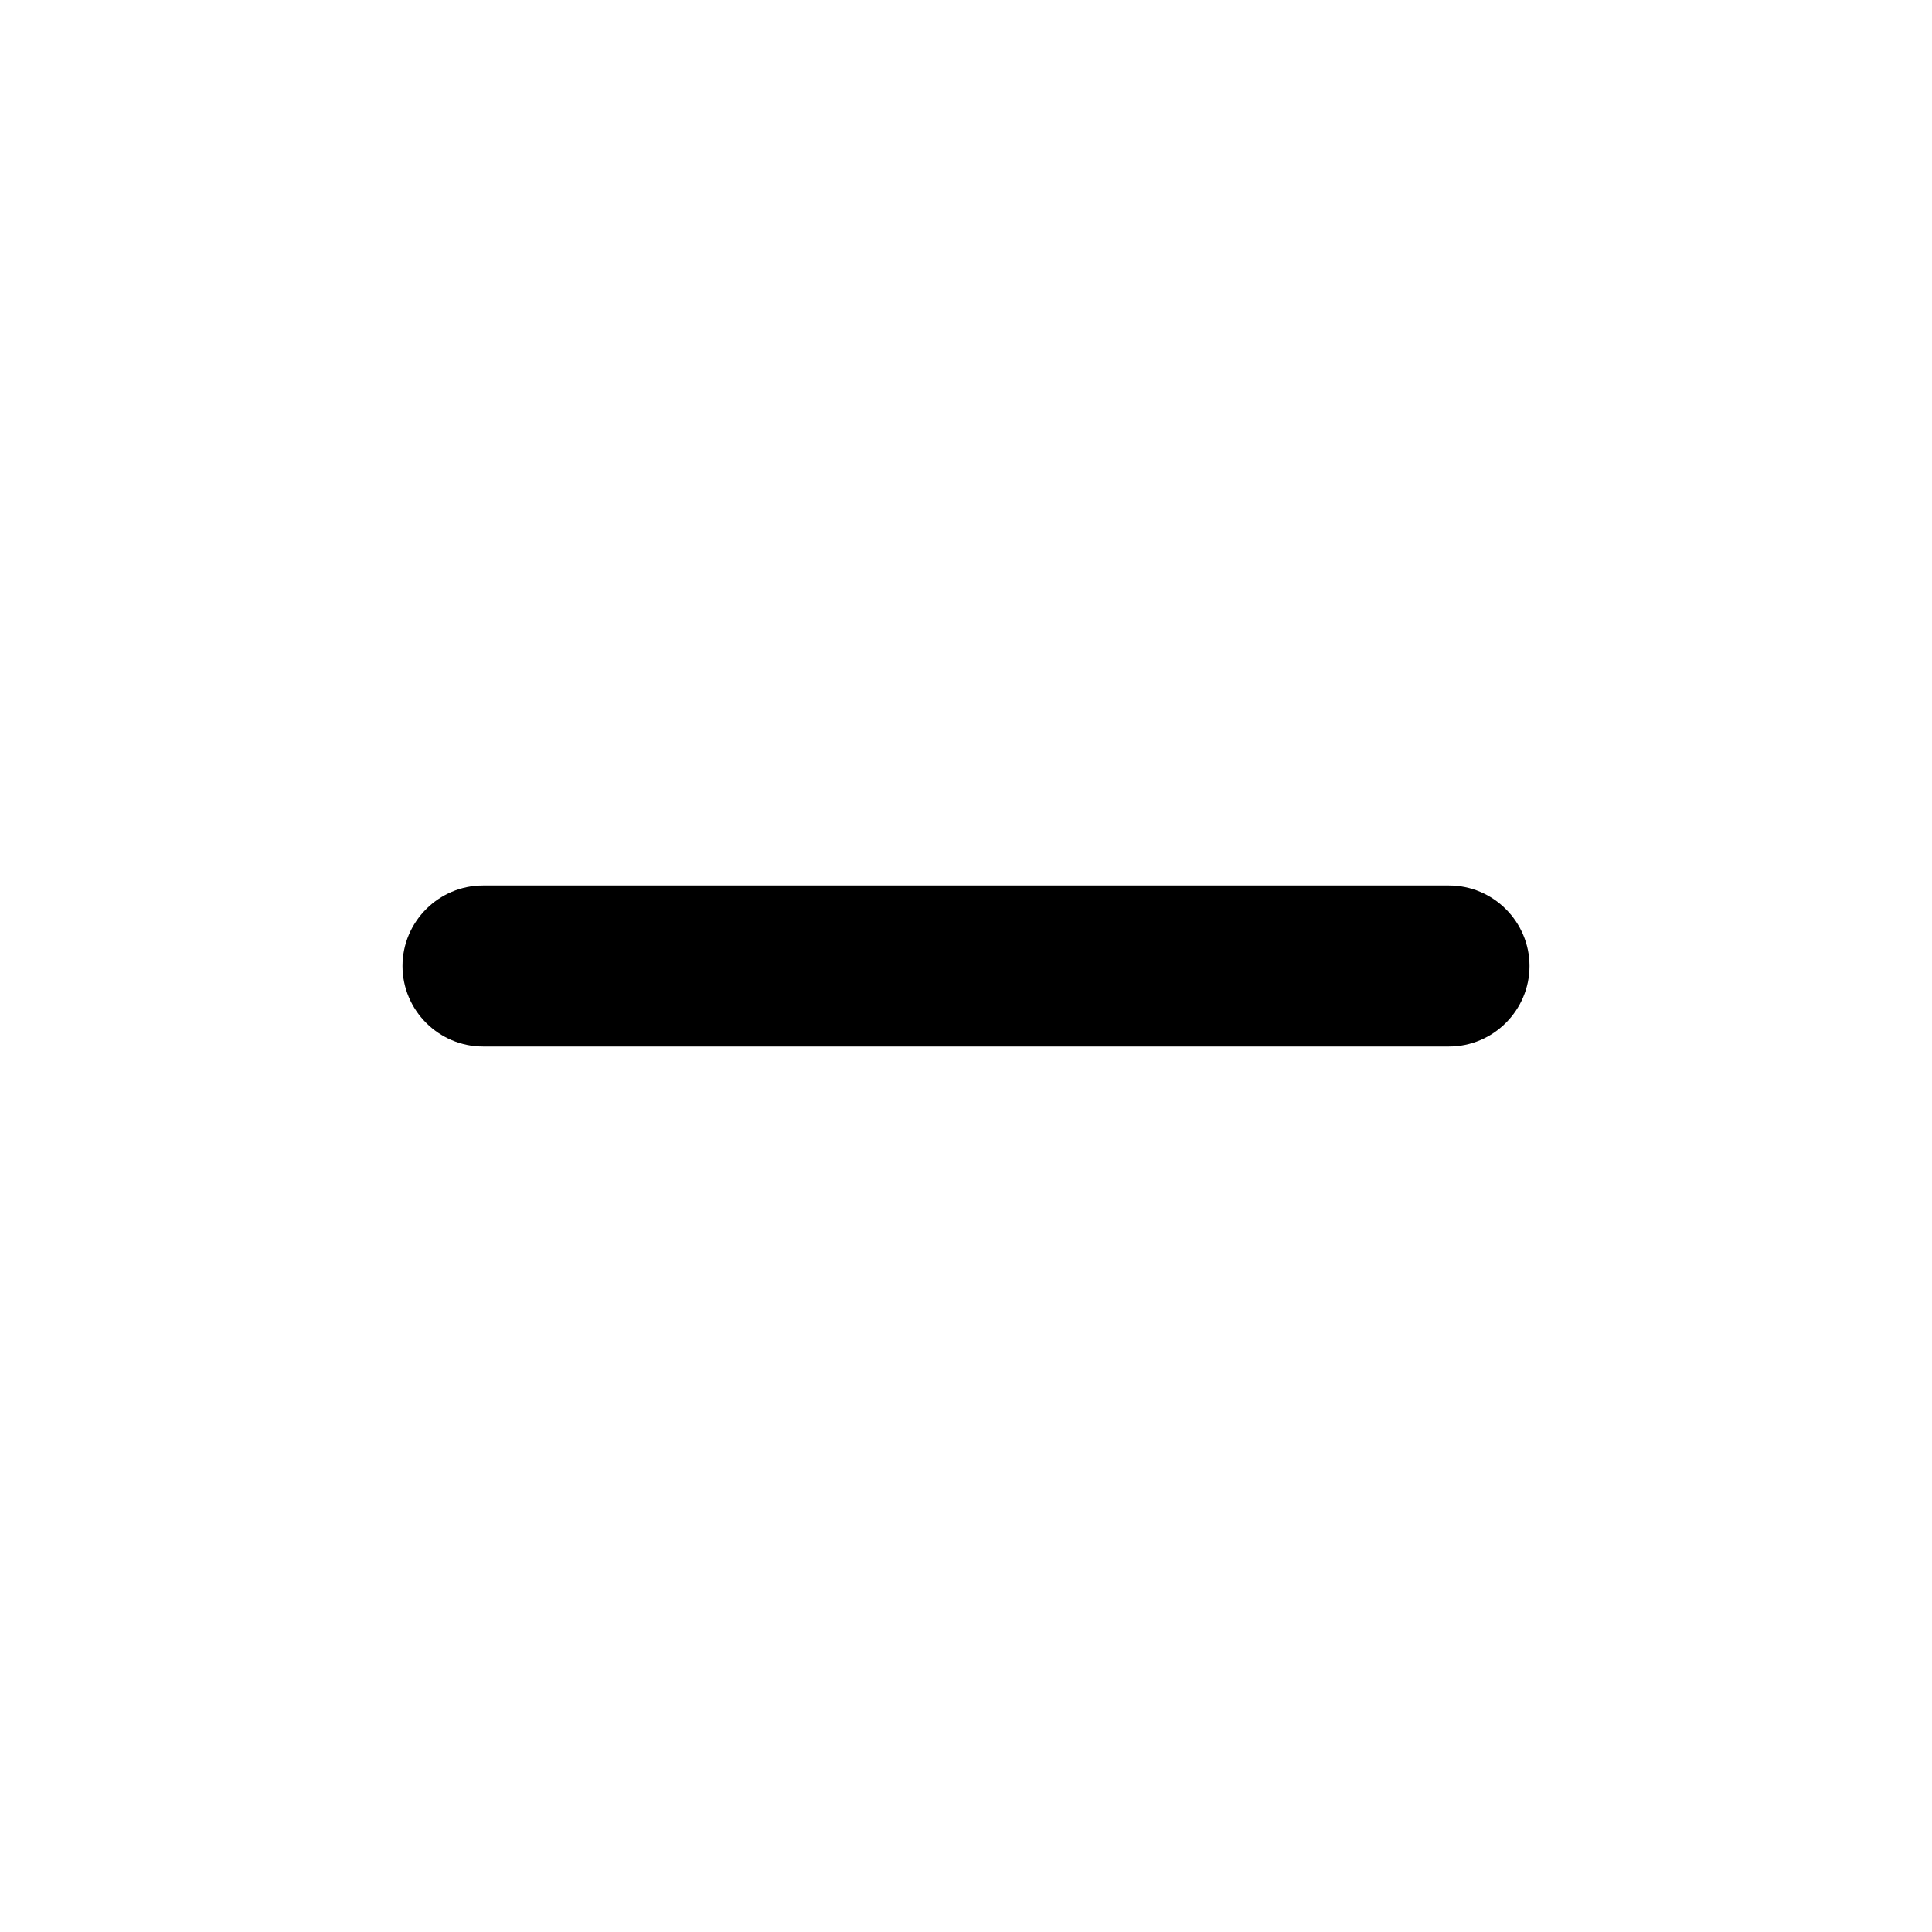
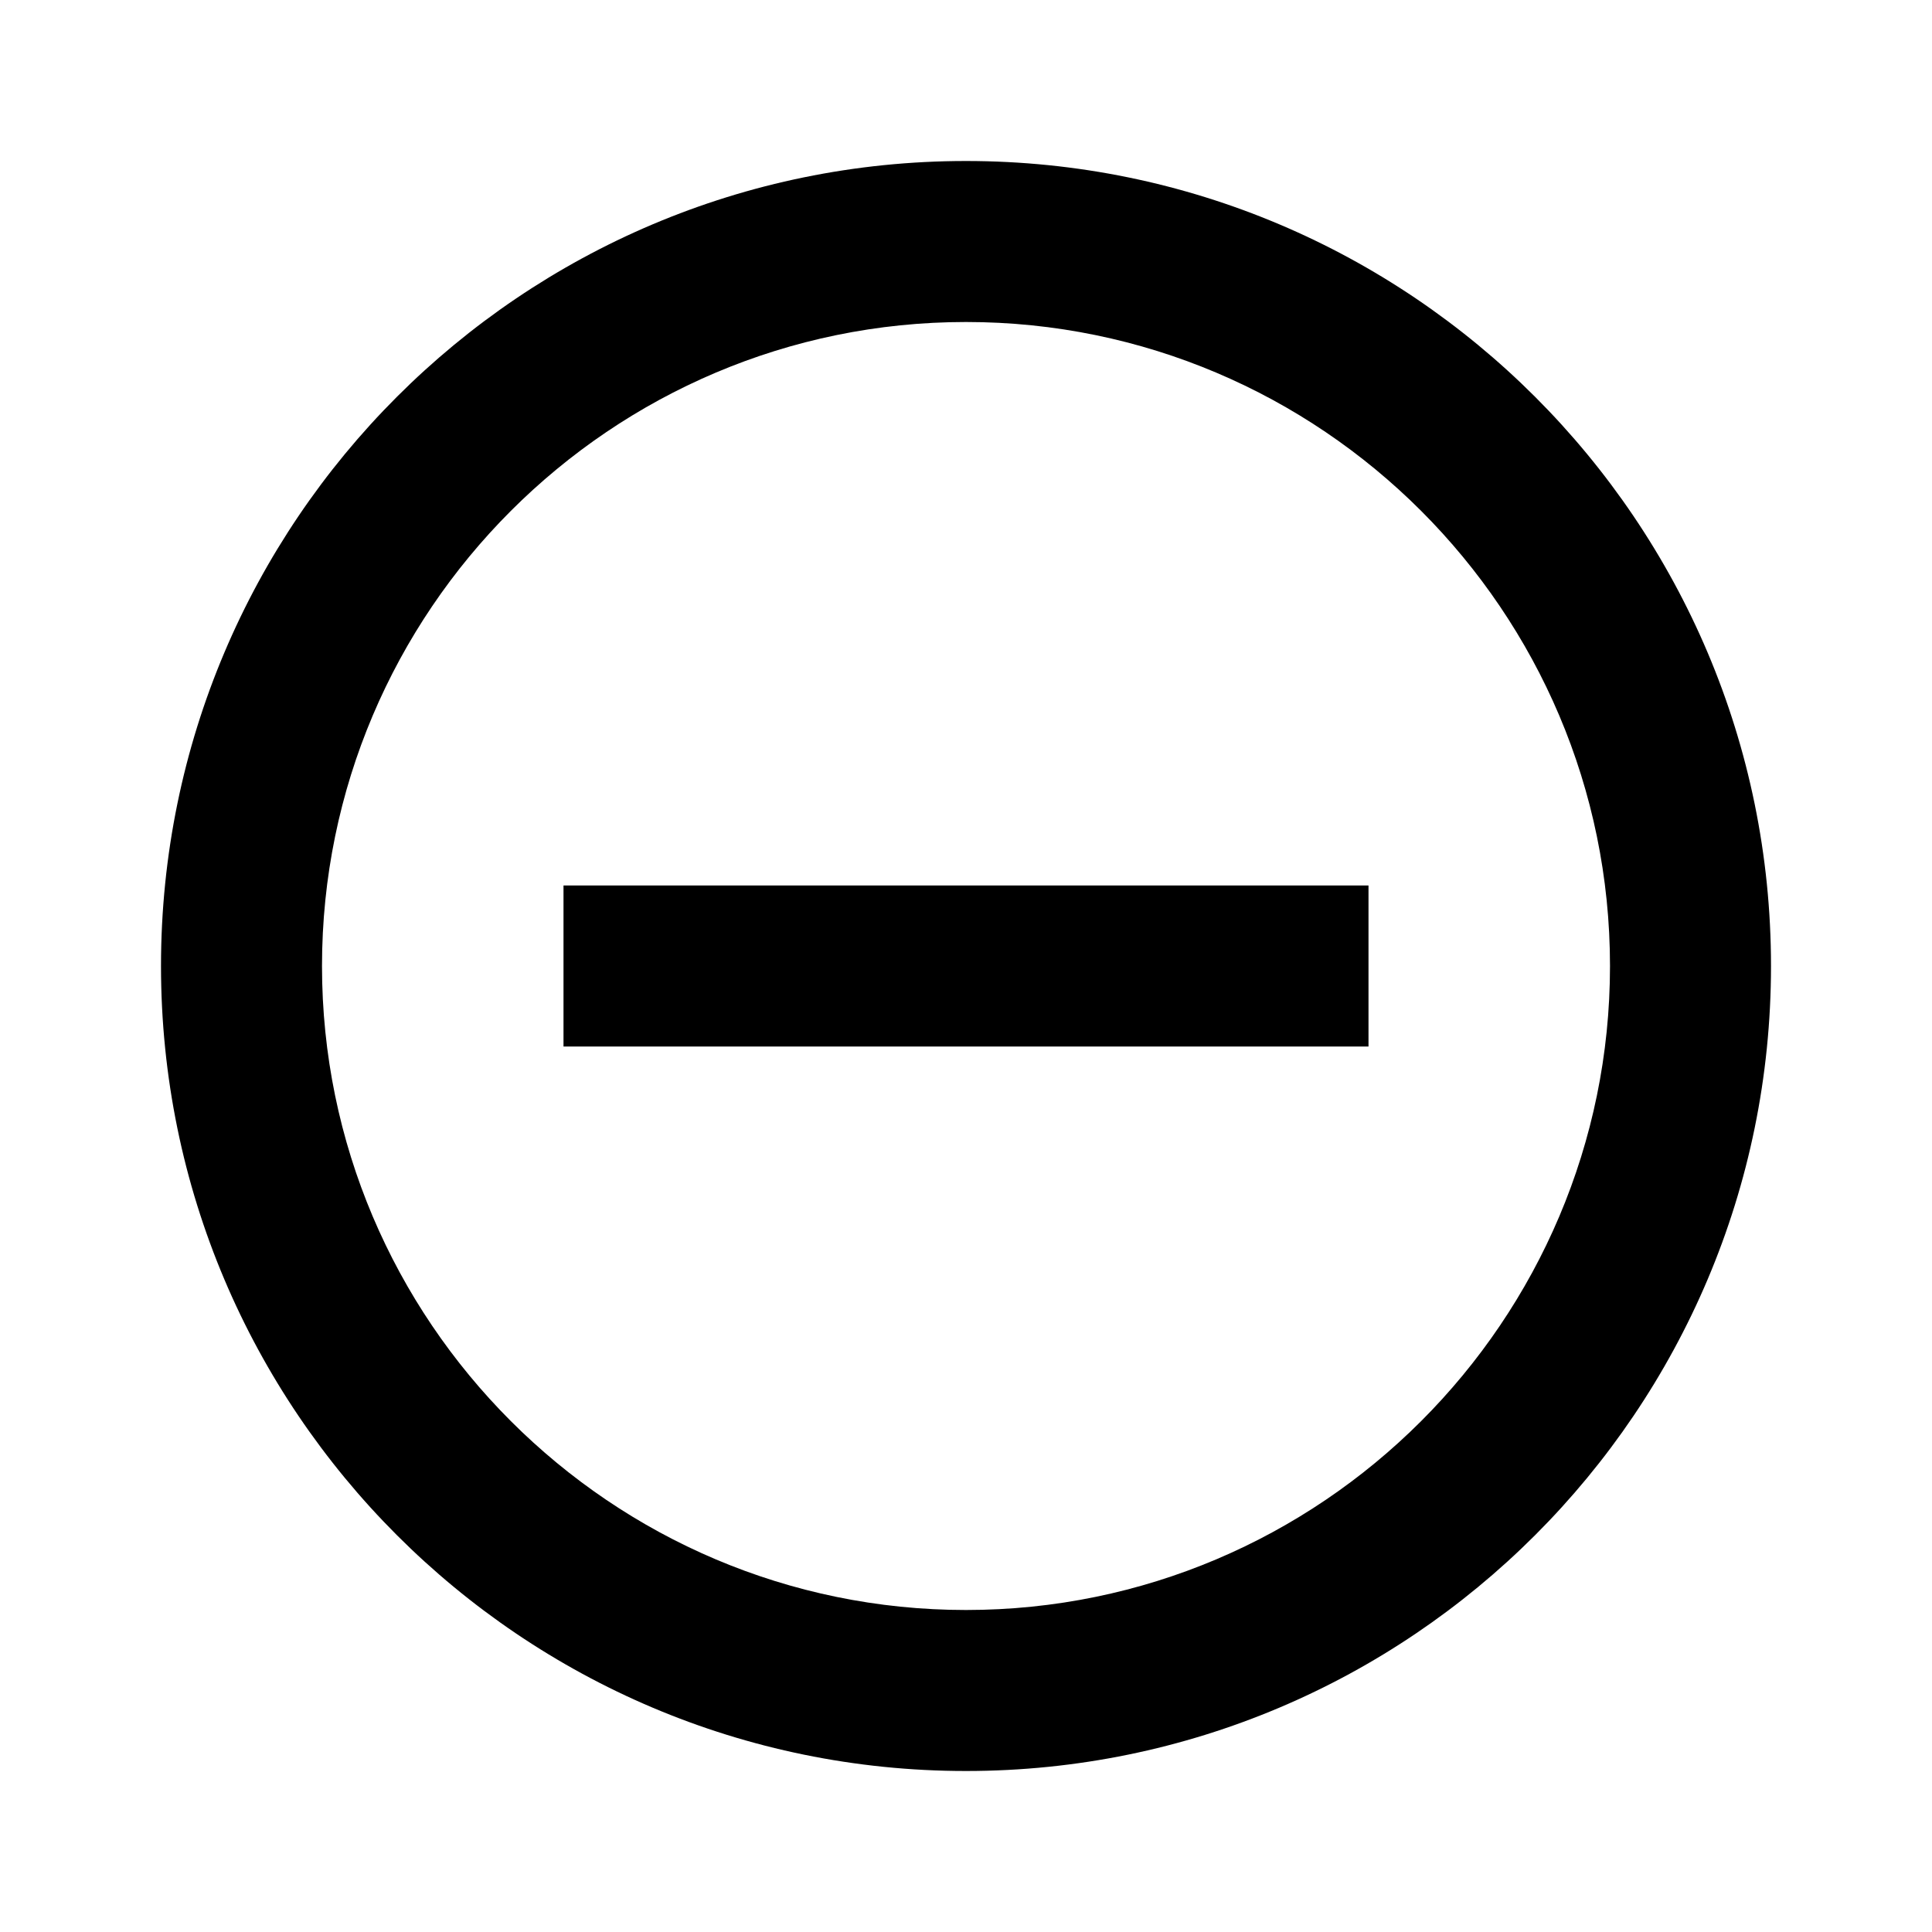
- <svg xmlns="http://www.w3.org/2000/svg" enable-background="new 0 0 24 24" viewBox="0 0 24 24" fill="black" width="18px" height="18px">
-   <g>
-     <rect fill="none" height="24" width="24" />
-   </g>
-   <g>
-     <g>
-       <path d="M18,13H6c-0.55,0-1-0.45-1-1l0,0c0-0.55,0.45-1,1-1h12c0.55,0,1,0.45,1,1l0,0C19,12.55,18.55,13,18,13z" />
-     </g>
-   </g>
+ <svg xmlns="http://www.w3.org/2000/svg" height="24" viewBox="0 0 24 24" width="24">
+   <path d="M0 0h24v24H0z" fill="none" />
+   <path d="M7 11v2h10v-2H7zm5-9C6.48 2 2 6.48 2 12s4.48 10 10 10 10-4.48 10-10S17.52 2 12 2zm0 18c-4.41 0-8-3.59-8-8s3.59-8 8-8 8 3.59 8 8-3.59 8-8 8z" />
</svg>
